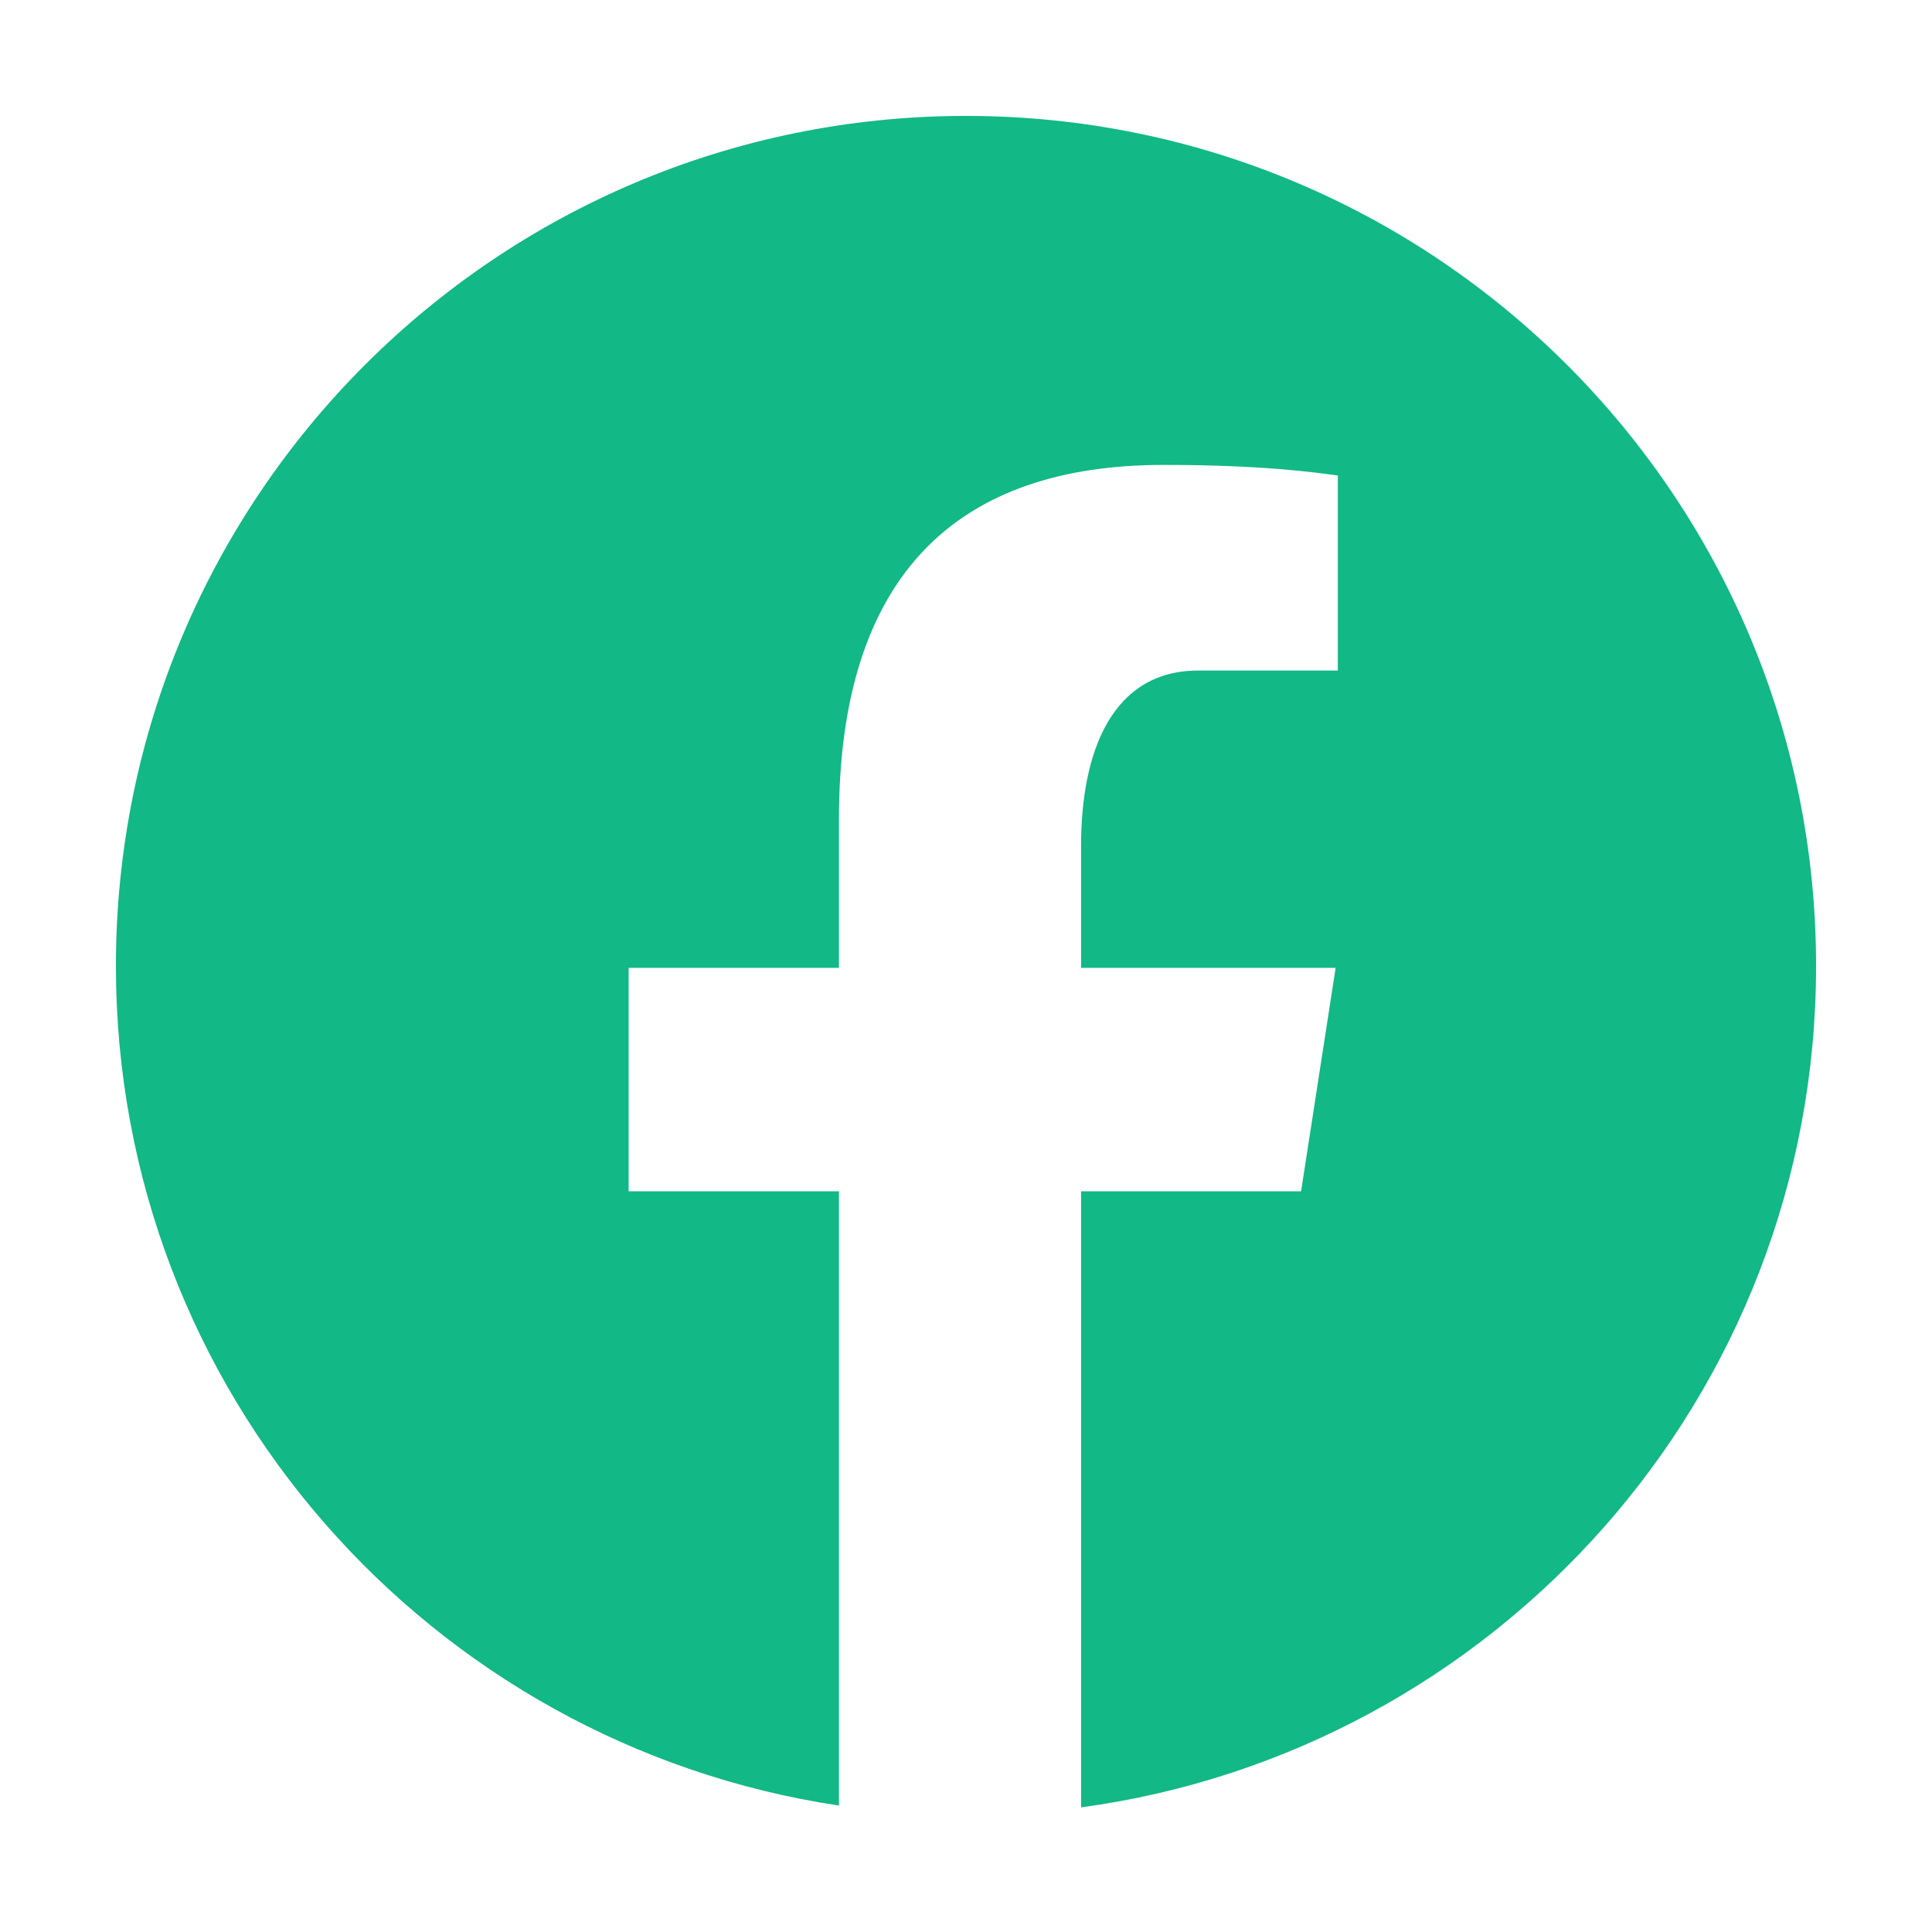
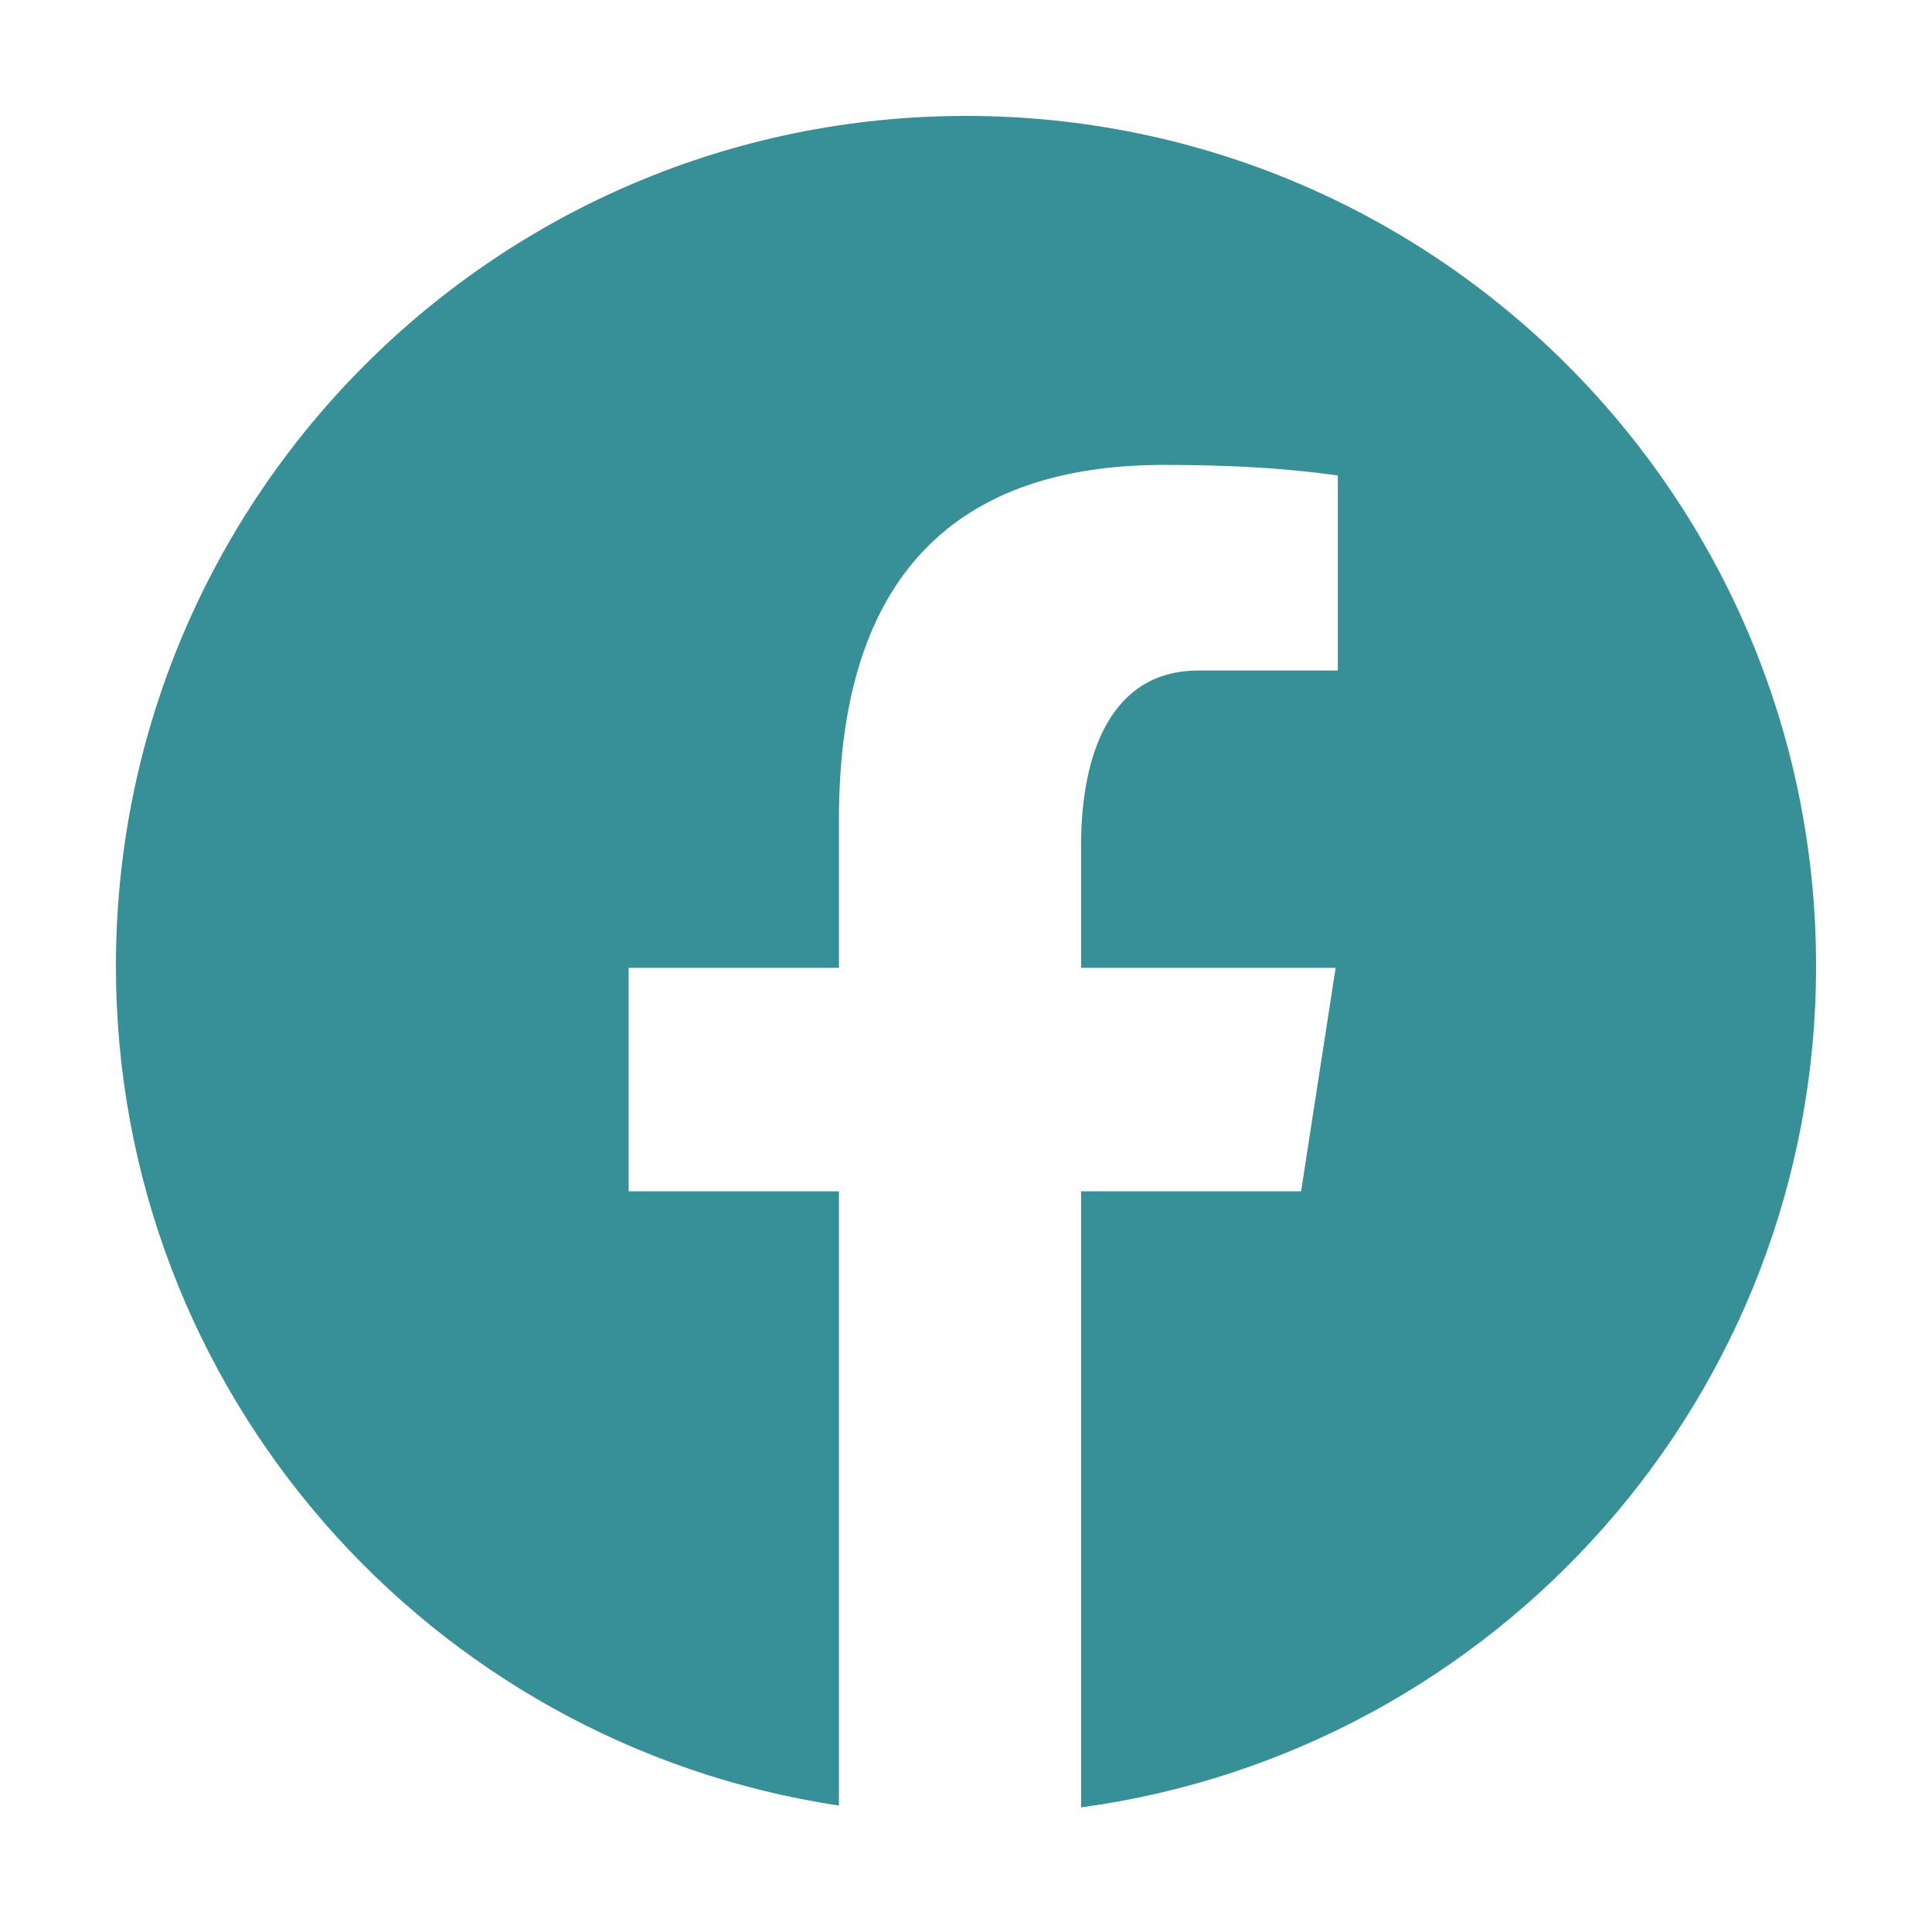
- <svg xmlns="http://www.w3.org/2000/svg" fill="#12B886" viewBox="0 0 50 50" width="50px" height="50px">
+ <svg xmlns="http://www.w3.org/2000/svg" fill="#378f97" viewBox="0 0 50 50" width="50px" height="50px">
  <path d="M25,3C12.85,3,3,12.85,3,25c0,11.03,8.125,20.137,18.712,21.728V30.831h-5.443v-5.783h5.443v-3.848 c0-6.371,3.104-9.168,8.399-9.168c2.536,0,3.877,0.188,4.512,0.274v5.048h-3.612c-2.248,0-3.033,2.131-3.033,4.533v3.161h6.588 l-0.894,5.783h-5.694v15.944C38.716,45.318,47,36.137,47,25C47,12.85,37.15,3,25,3z" />
</svg>
